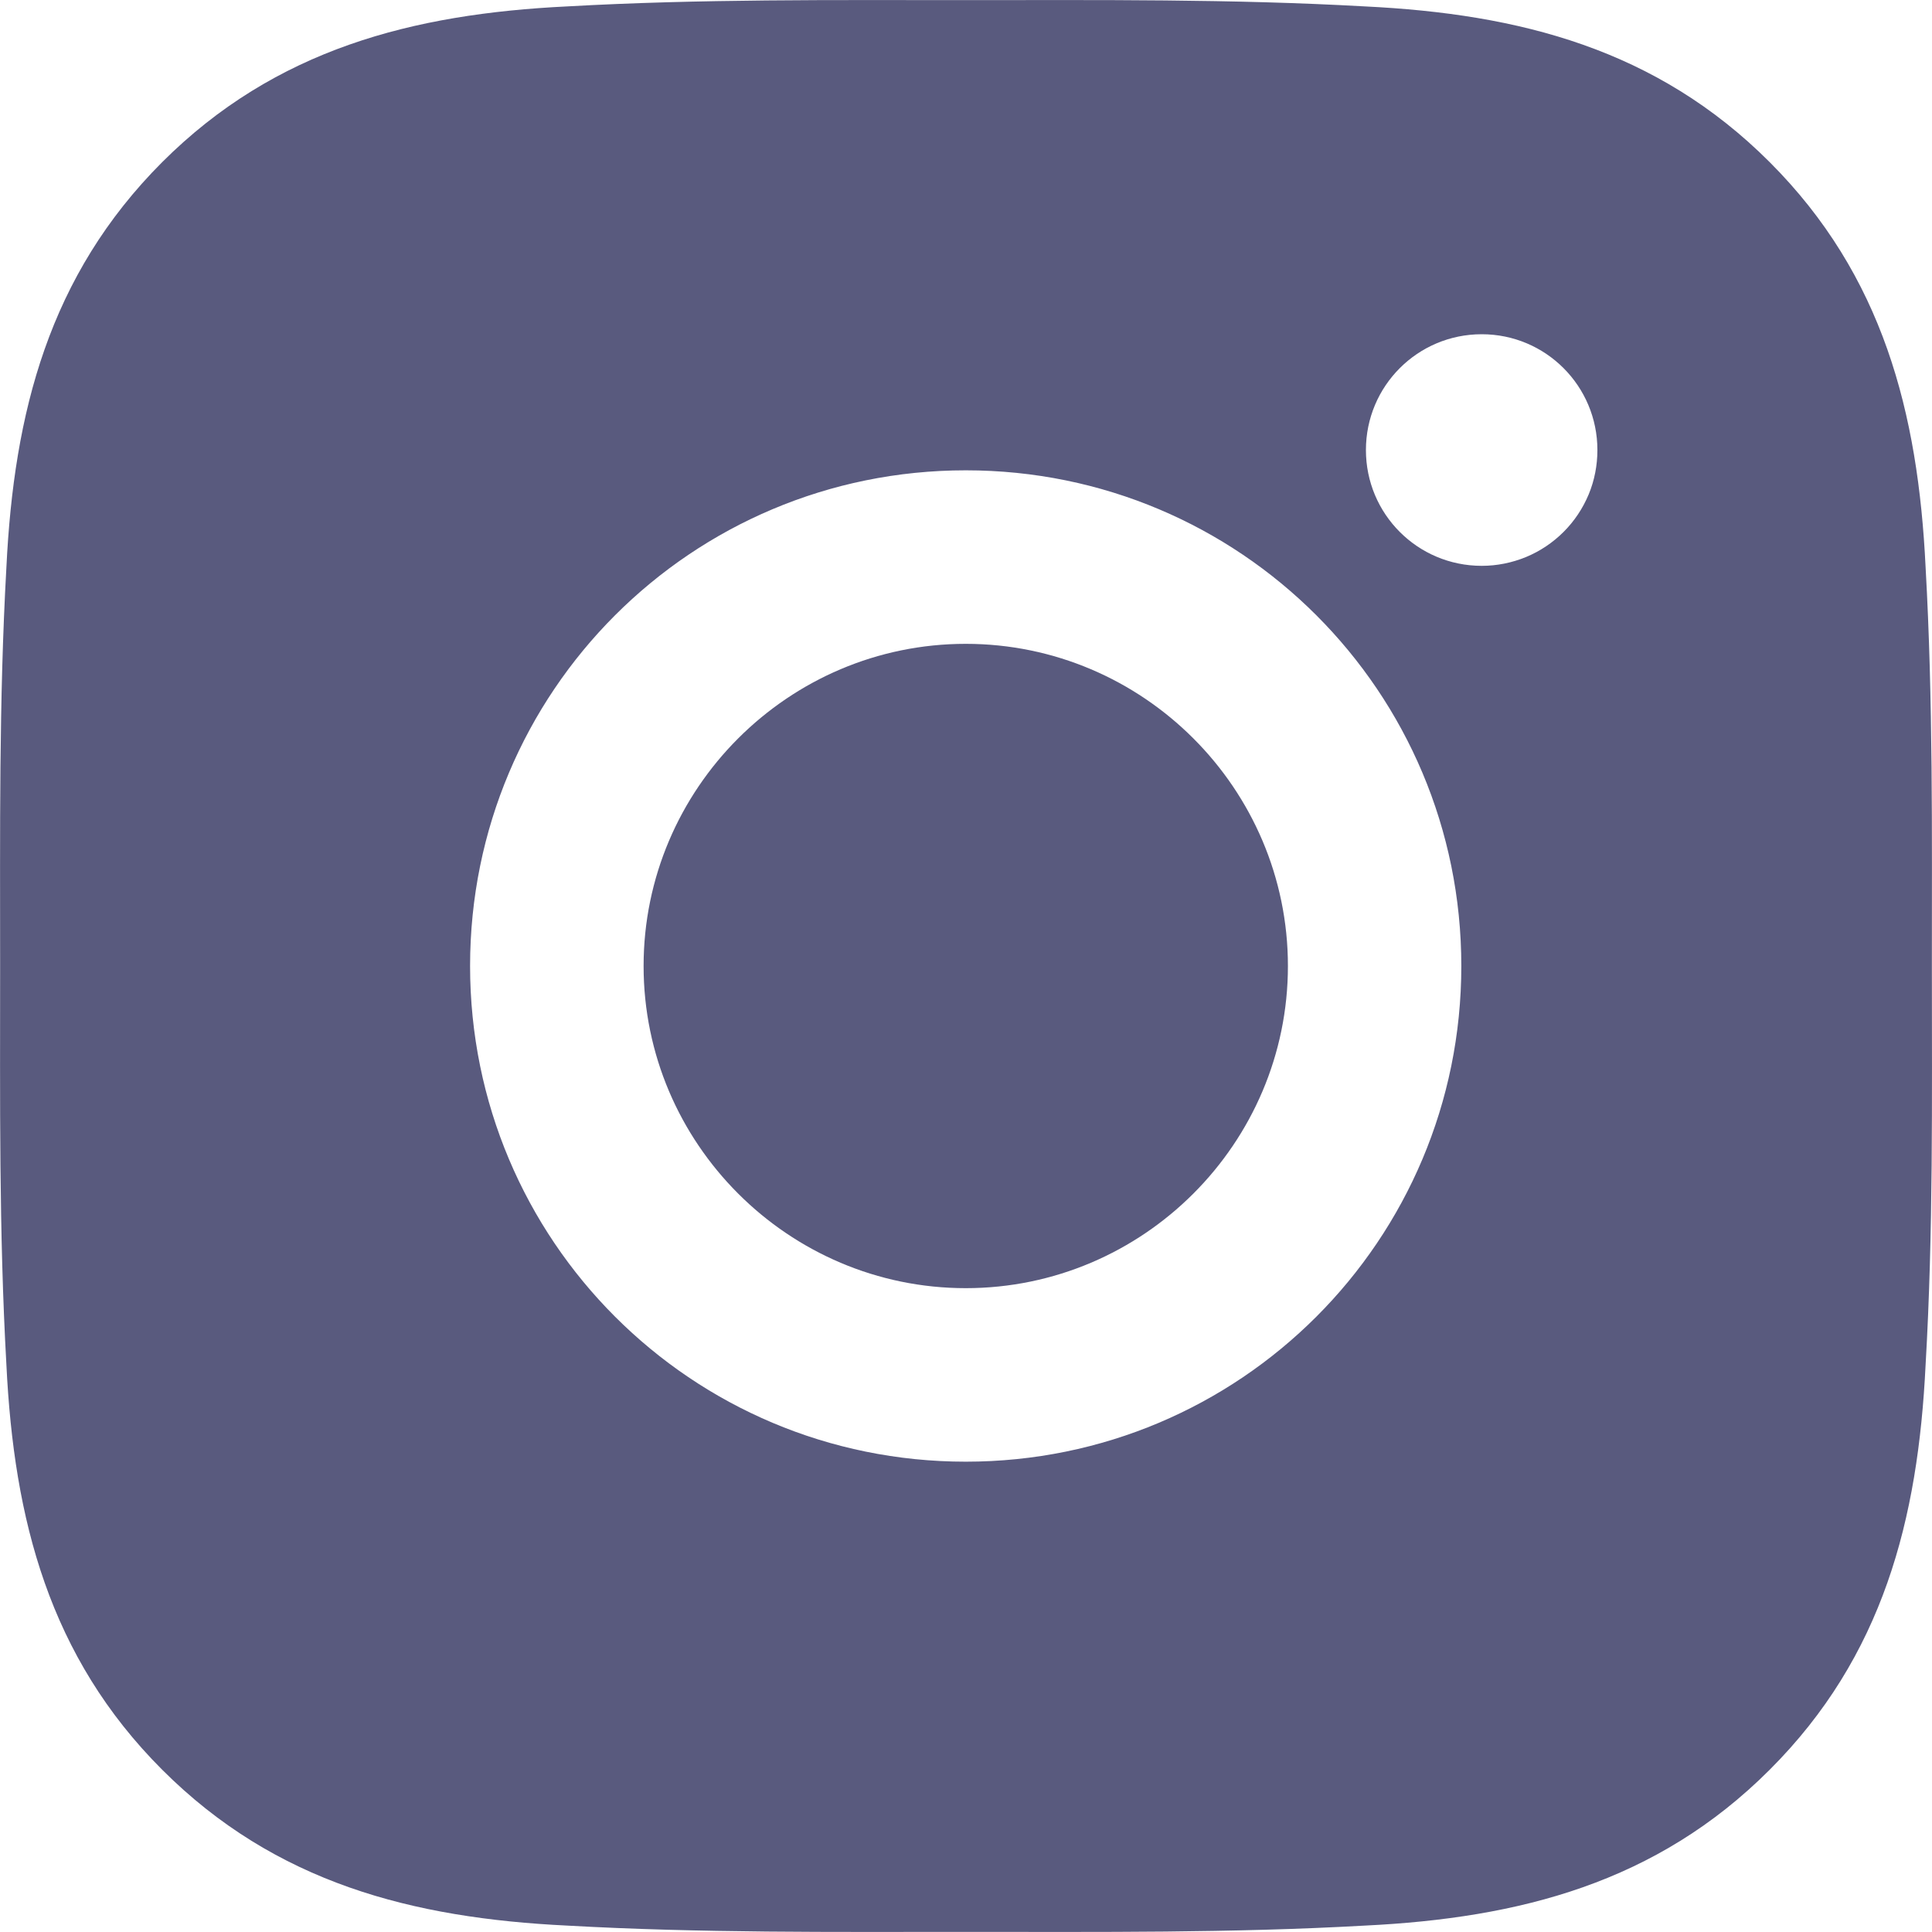
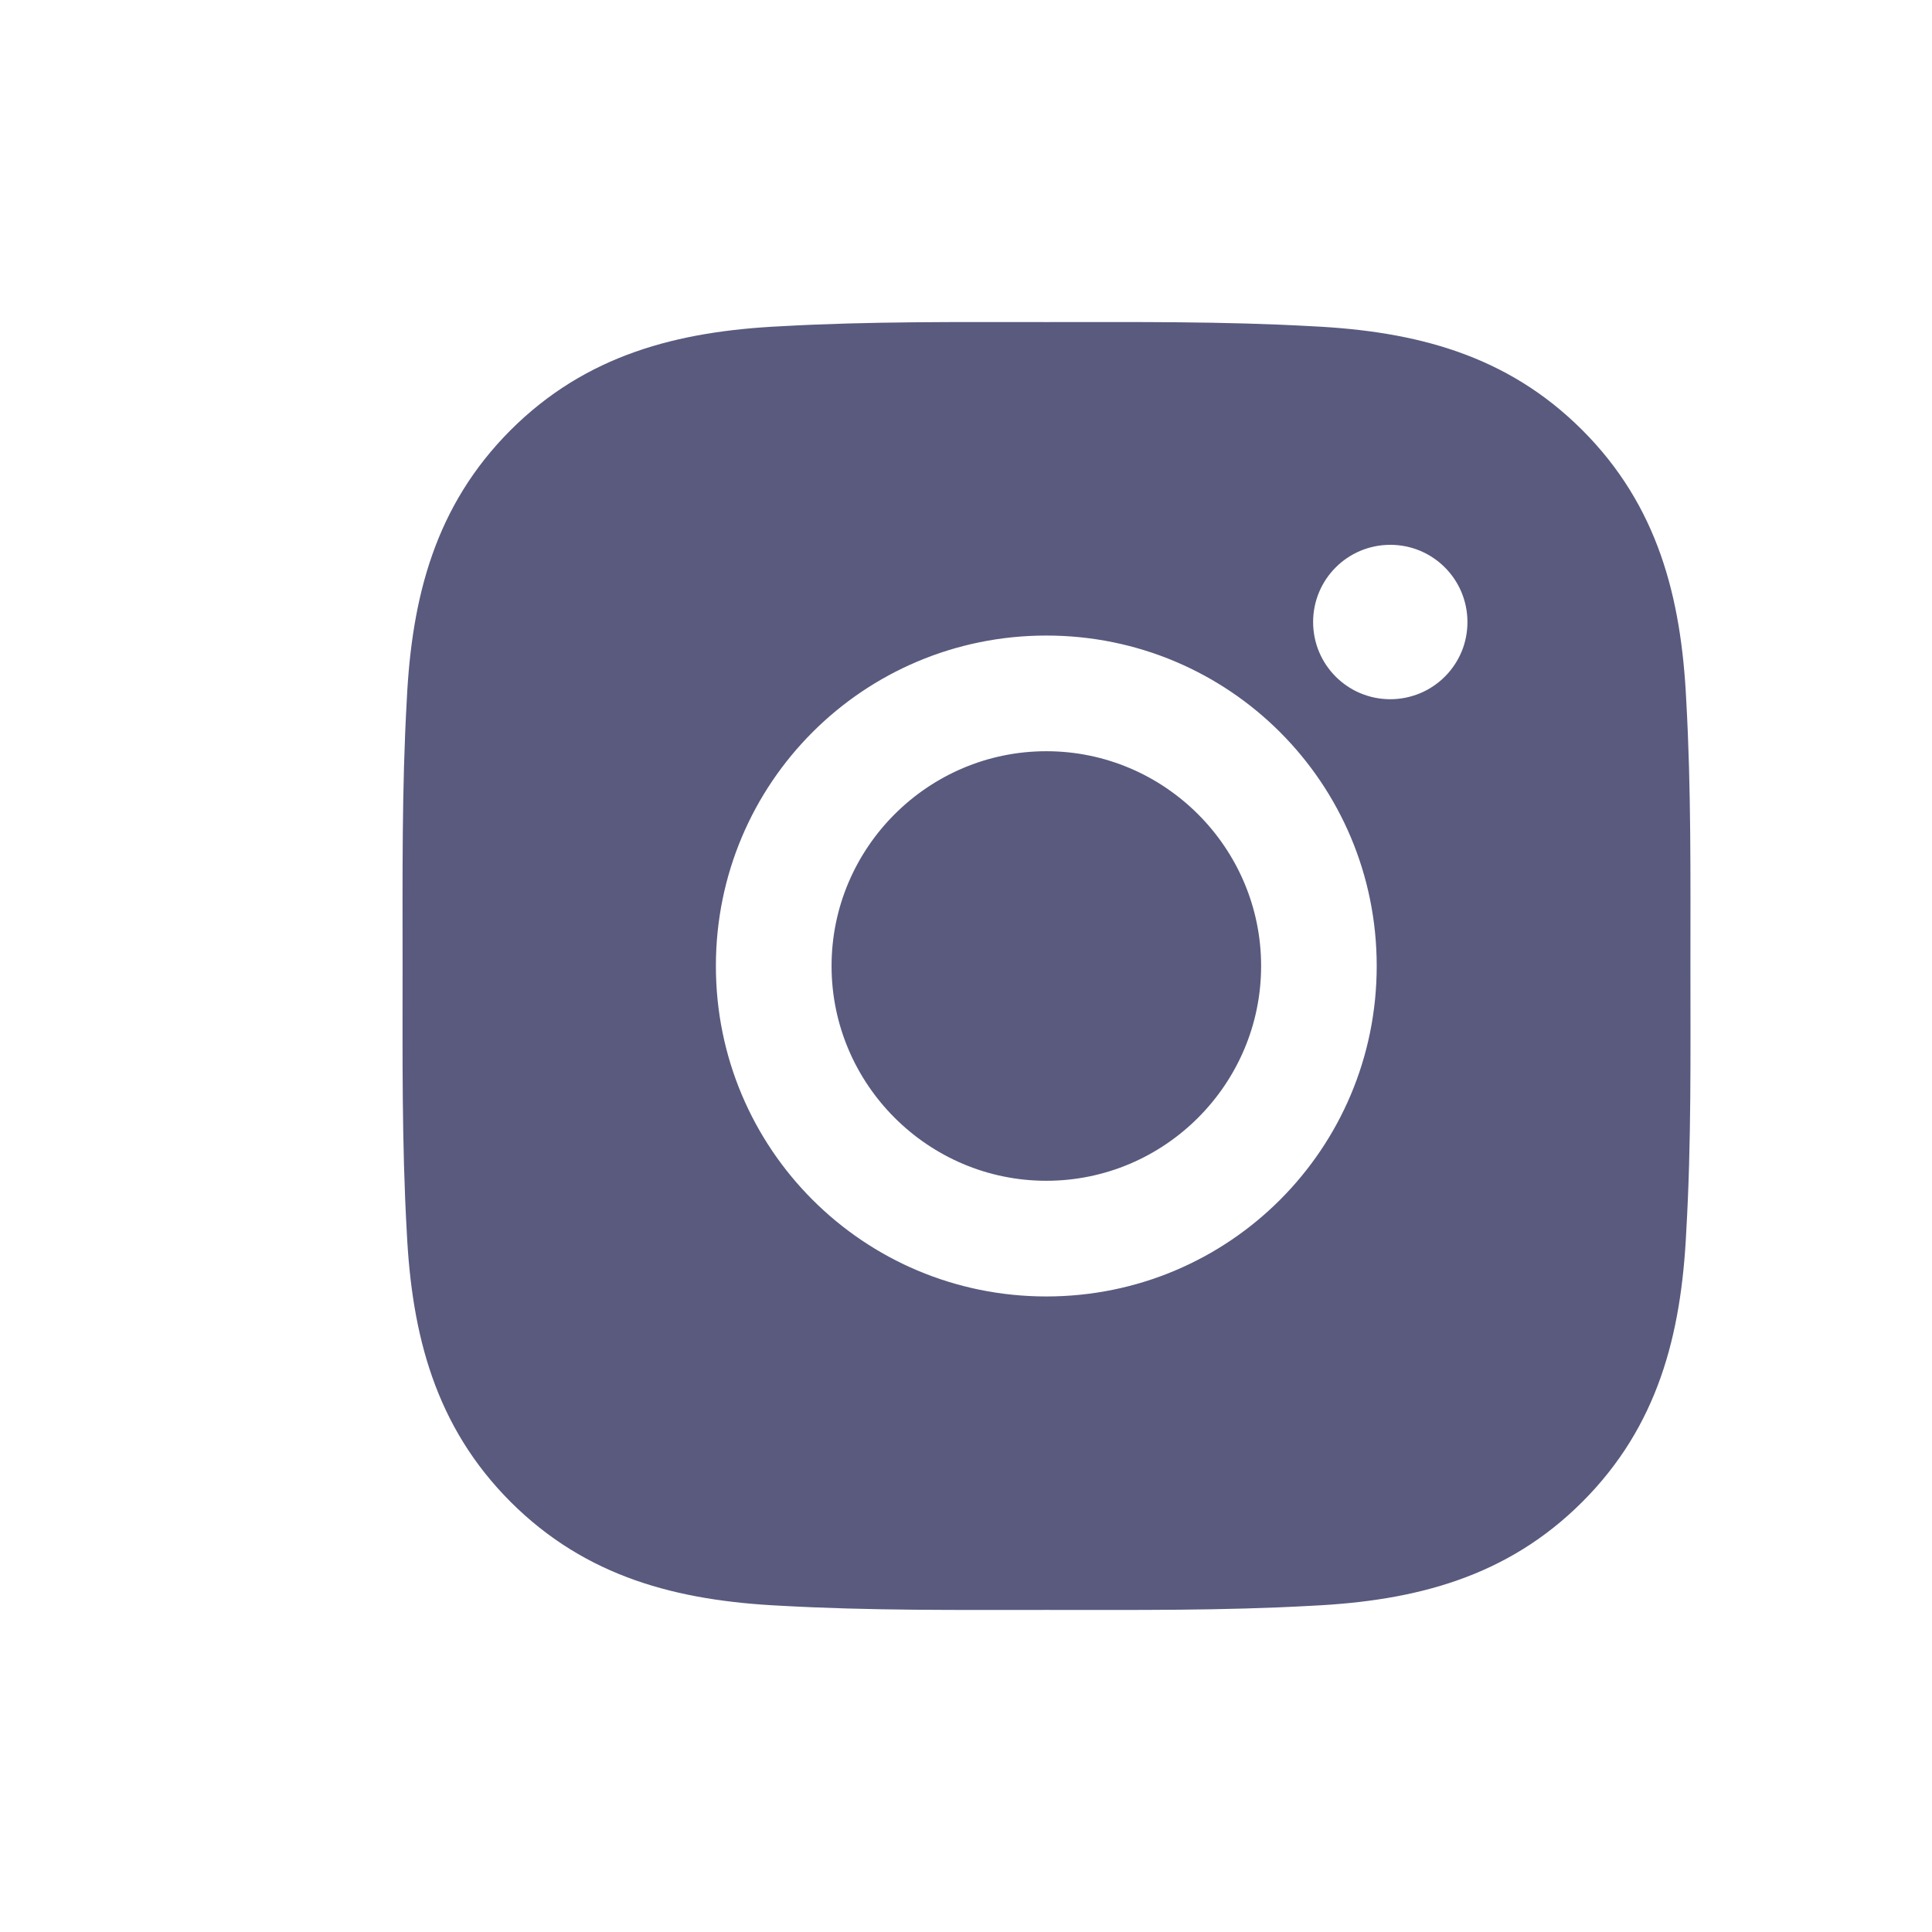
- <svg xmlns="http://www.w3.org/2000/svg" width="16" height="16" viewBox="0 0 16 16" fill="none">
-   <path d="M7.998 5.332C6.529 5.332 5.33 6.531 5.33 8C5.33 9.469 6.529 10.668 7.998 10.668C9.467 10.668 10.666 9.469 10.666 8C10.666 6.531 9.467 5.332 7.998 5.332ZM15.999 8C15.999 6.895 16.009 5.801 15.947 4.698C15.885 3.417 15.593 2.28 14.656 1.343C13.718 0.405 12.583 0.115 11.302 0.053C10.197 -0.009 9.103 0.001 8 0.001C6.895 0.001 5.8 -0.009 4.698 0.053C3.417 0.115 2.28 0.407 1.343 1.343C0.405 2.282 0.115 3.417 0.053 4.698C-0.009 5.803 0.001 6.897 0.001 8C0.001 9.103 -0.009 10.2 0.053 11.302C0.115 12.583 0.407 13.72 1.343 14.656C2.282 15.595 3.417 15.885 4.698 15.947C5.802 16.009 6.897 15.999 8 15.999C9.105 15.999 10.199 16.009 11.302 15.947C12.583 15.885 13.72 15.593 14.656 14.656C15.595 13.718 15.885 12.583 15.947 11.302C16.011 10.2 15.999 9.105 15.999 8ZM7.998 12.105C5.726 12.105 3.893 10.271 3.893 8C3.893 5.728 5.726 3.895 7.998 3.895C10.269 3.895 12.102 5.728 12.102 8C12.102 10.271 10.269 12.105 7.998 12.105ZM12.271 4.686C11.74 4.686 11.312 4.257 11.312 3.727C11.312 3.197 11.74 2.768 12.271 2.768C12.801 2.768 13.229 3.197 13.229 3.727C13.229 3.853 13.205 3.978 13.157 4.094C13.108 4.211 13.038 4.316 12.949 4.405C12.86 4.494 12.754 4.565 12.638 4.613C12.521 4.661 12.397 4.686 12.271 4.686Z" fill="#595A7E" />
+ <svg xmlns="http://www.w3.org/2000/svg" width="24" height="24" viewBox="0 0 24 24" fill="none">
+   <path d="M12.998 9.332C11.529 9.332 10.33 10.531 10.33 12C10.33 13.469 11.529 14.668 12.998 14.668C14.467 14.668 15.666 13.469 15.666 12C15.666 10.531 14.467 9.332 12.998 9.332ZM20.999 12C20.999 10.895 21.009 9.801 20.947 8.698C20.885 7.417 20.593 6.28 19.656 5.343C18.718 4.405 17.583 4.115 16.302 4.053C15.197 3.991 14.103 4.001 13 4.001C11.895 4.001 10.8 3.991 9.698 4.053C8.417 4.115 7.28 4.407 6.343 5.343C5.405 6.282 5.115 7.417 5.053 8.698C4.991 9.803 5.001 10.897 5.001 12C5.001 13.103 4.991 14.2 5.053 15.302C5.115 16.583 5.407 17.72 6.343 18.657C7.282 19.595 8.417 19.885 9.698 19.947C10.802 20.009 11.897 19.999 13 19.999C14.105 19.999 15.199 20.009 16.302 19.947C17.583 19.885 18.72 19.593 19.656 18.657C20.595 17.718 20.885 16.583 20.947 15.302C21.011 14.2 20.999 13.105 20.999 12V12ZM12.998 16.105C10.726 16.105 8.893 14.271 8.893 12C8.893 9.728 10.726 7.895 12.998 7.895C15.269 7.895 17.102 9.728 17.102 12C17.102 14.271 15.269 16.105 12.998 16.105ZM17.271 8.686C16.74 8.686 16.312 8.257 16.312 7.727C16.312 7.197 16.74 6.768 17.271 6.768C17.801 6.768 18.229 7.197 18.229 7.727C18.229 7.853 18.205 7.978 18.157 8.094C18.108 8.211 18.038 8.316 17.949 8.405C17.86 8.494 17.754 8.565 17.638 8.613C17.521 8.661 17.397 8.686 17.271 8.686V8.686Z" fill="#595A7E" />
</svg>
